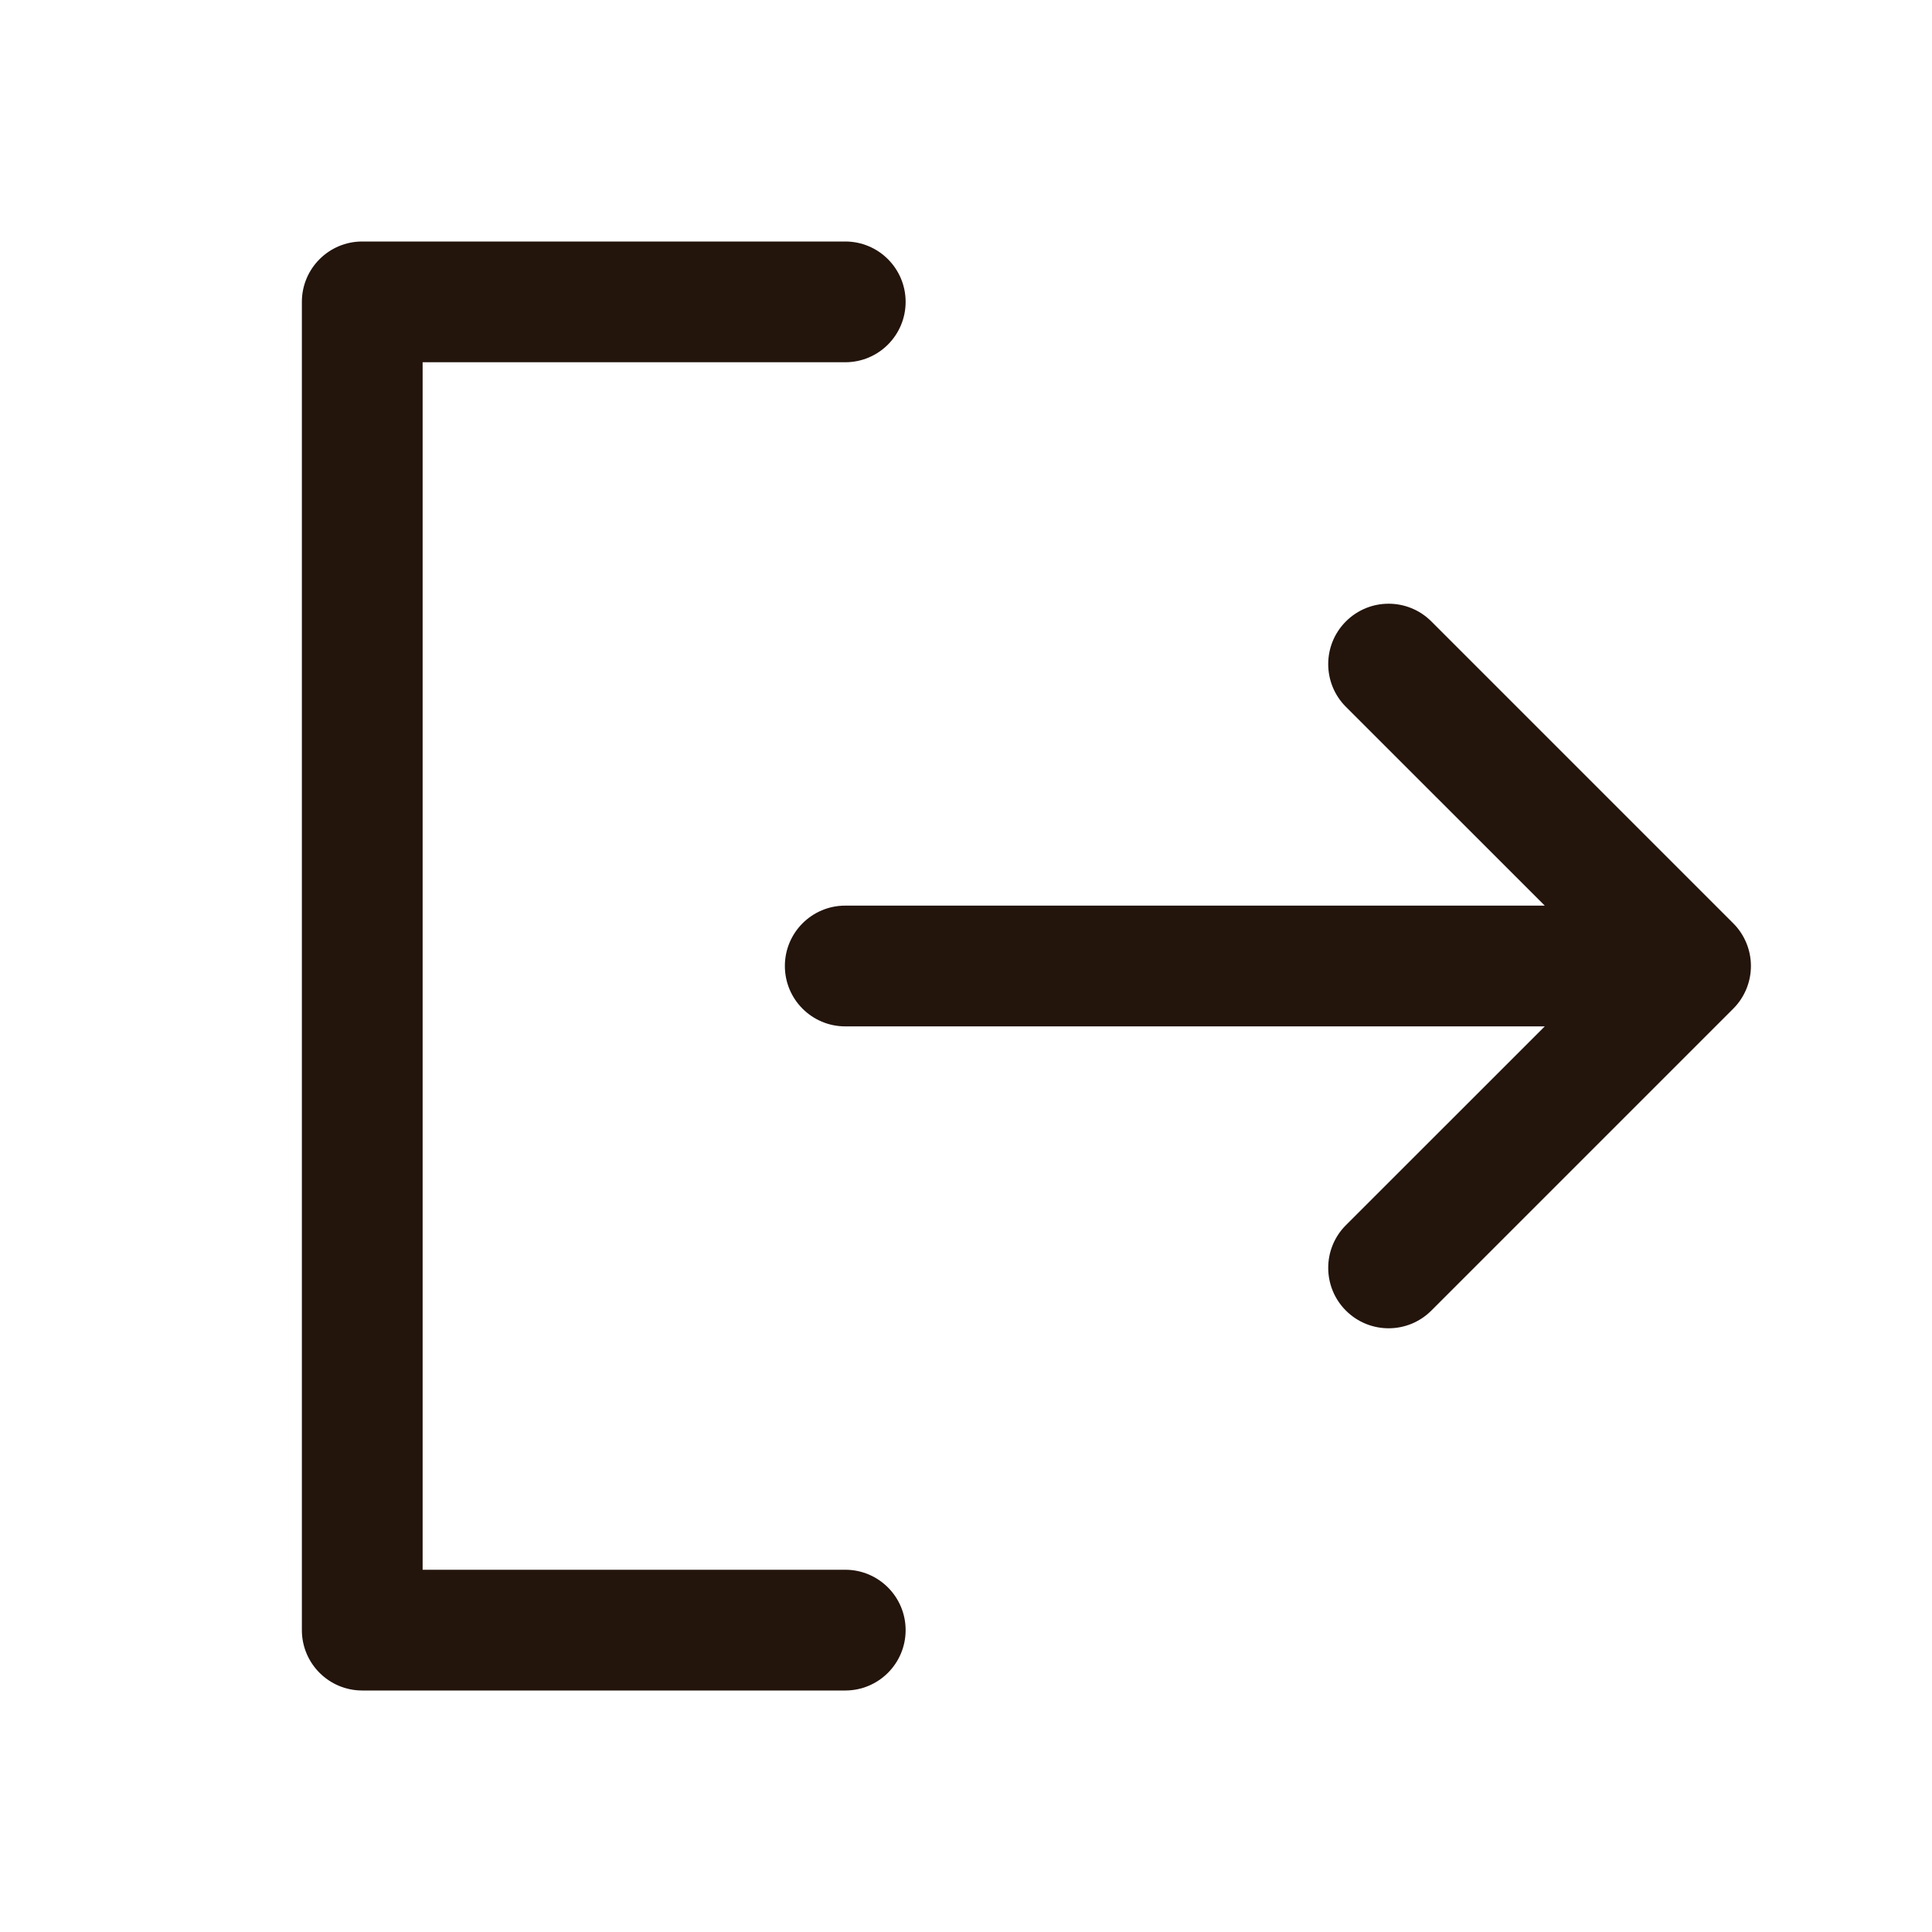
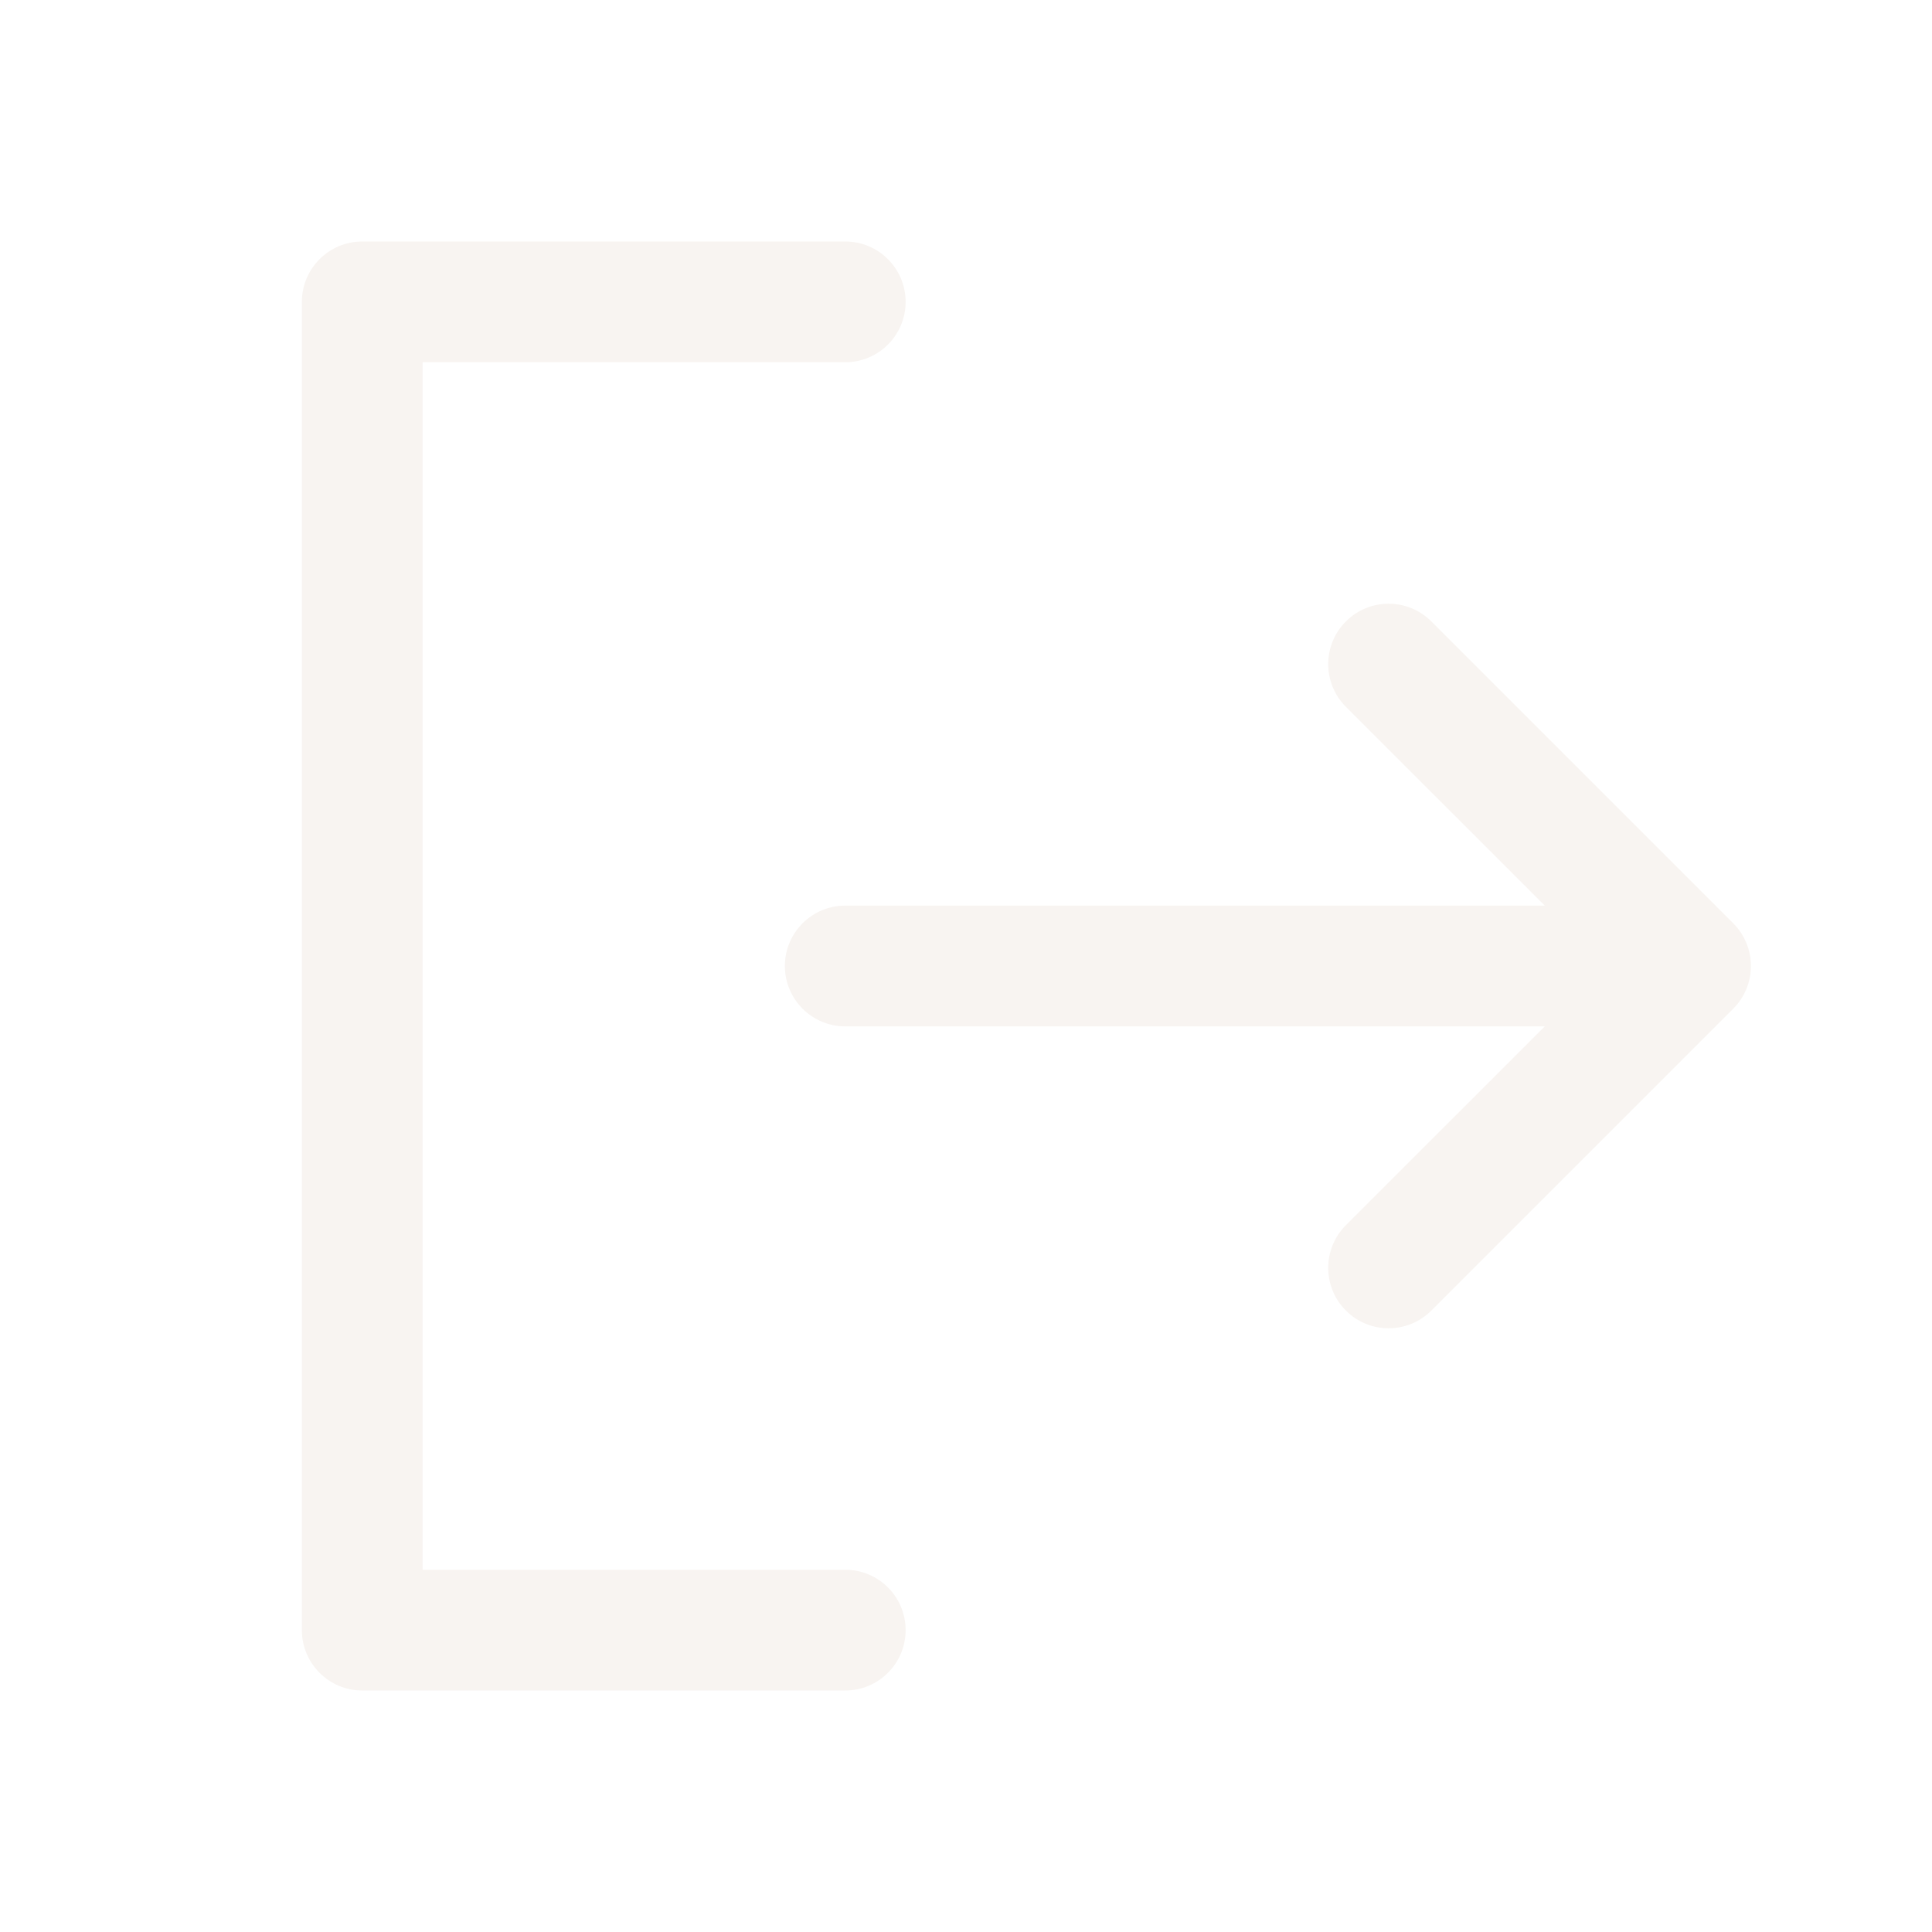
- <svg xmlns="http://www.w3.org/2000/svg" width="32" height="32" fill="#23140c" viewBox="0 0 256 256">
+ <svg xmlns="http://www.w3.org/2000/svg" width="32" height="32" fill="#f8f4f1" viewBox="0 0 256 256">
  <path d="M120,216a8,8,0,0,1-8,8H48a8,8,0,0,1-8-8V40a8,8,0,0,1,8-8h64a8,8,0,0,1,0,16H56V208h56A8,8,0,0,1,120,216Zm109.66-93.66-40-40a8,8,0,0,0-11.32,11.32L204.69,120H112a8,8,0,0,0,0,16h92.69l-26.35,26.34a8,8,0,0,0,11.32,11.32l40-40A8,8,0,0,0,229.66,122.34Z" />
</svg>
